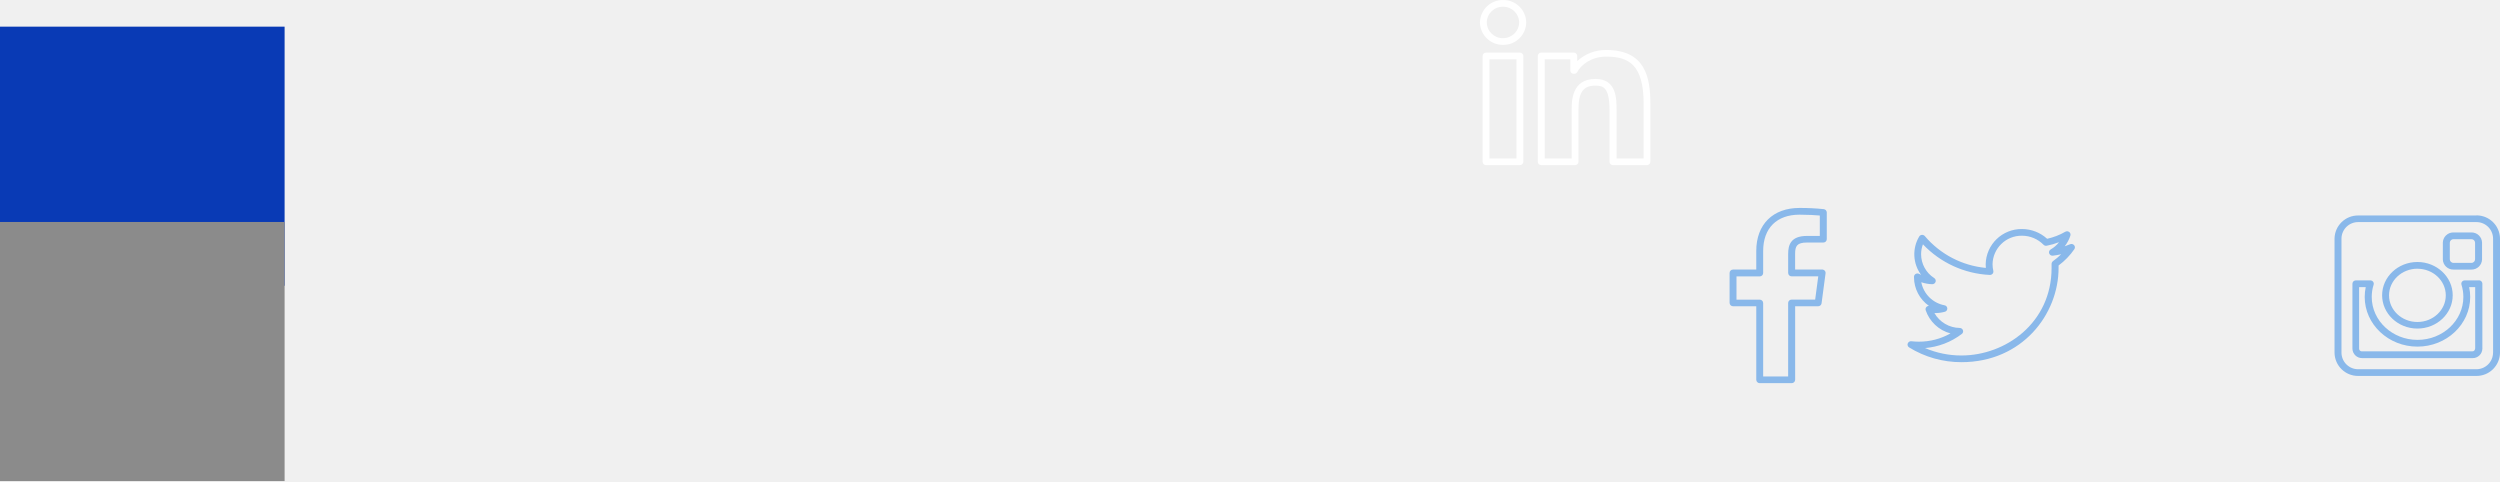
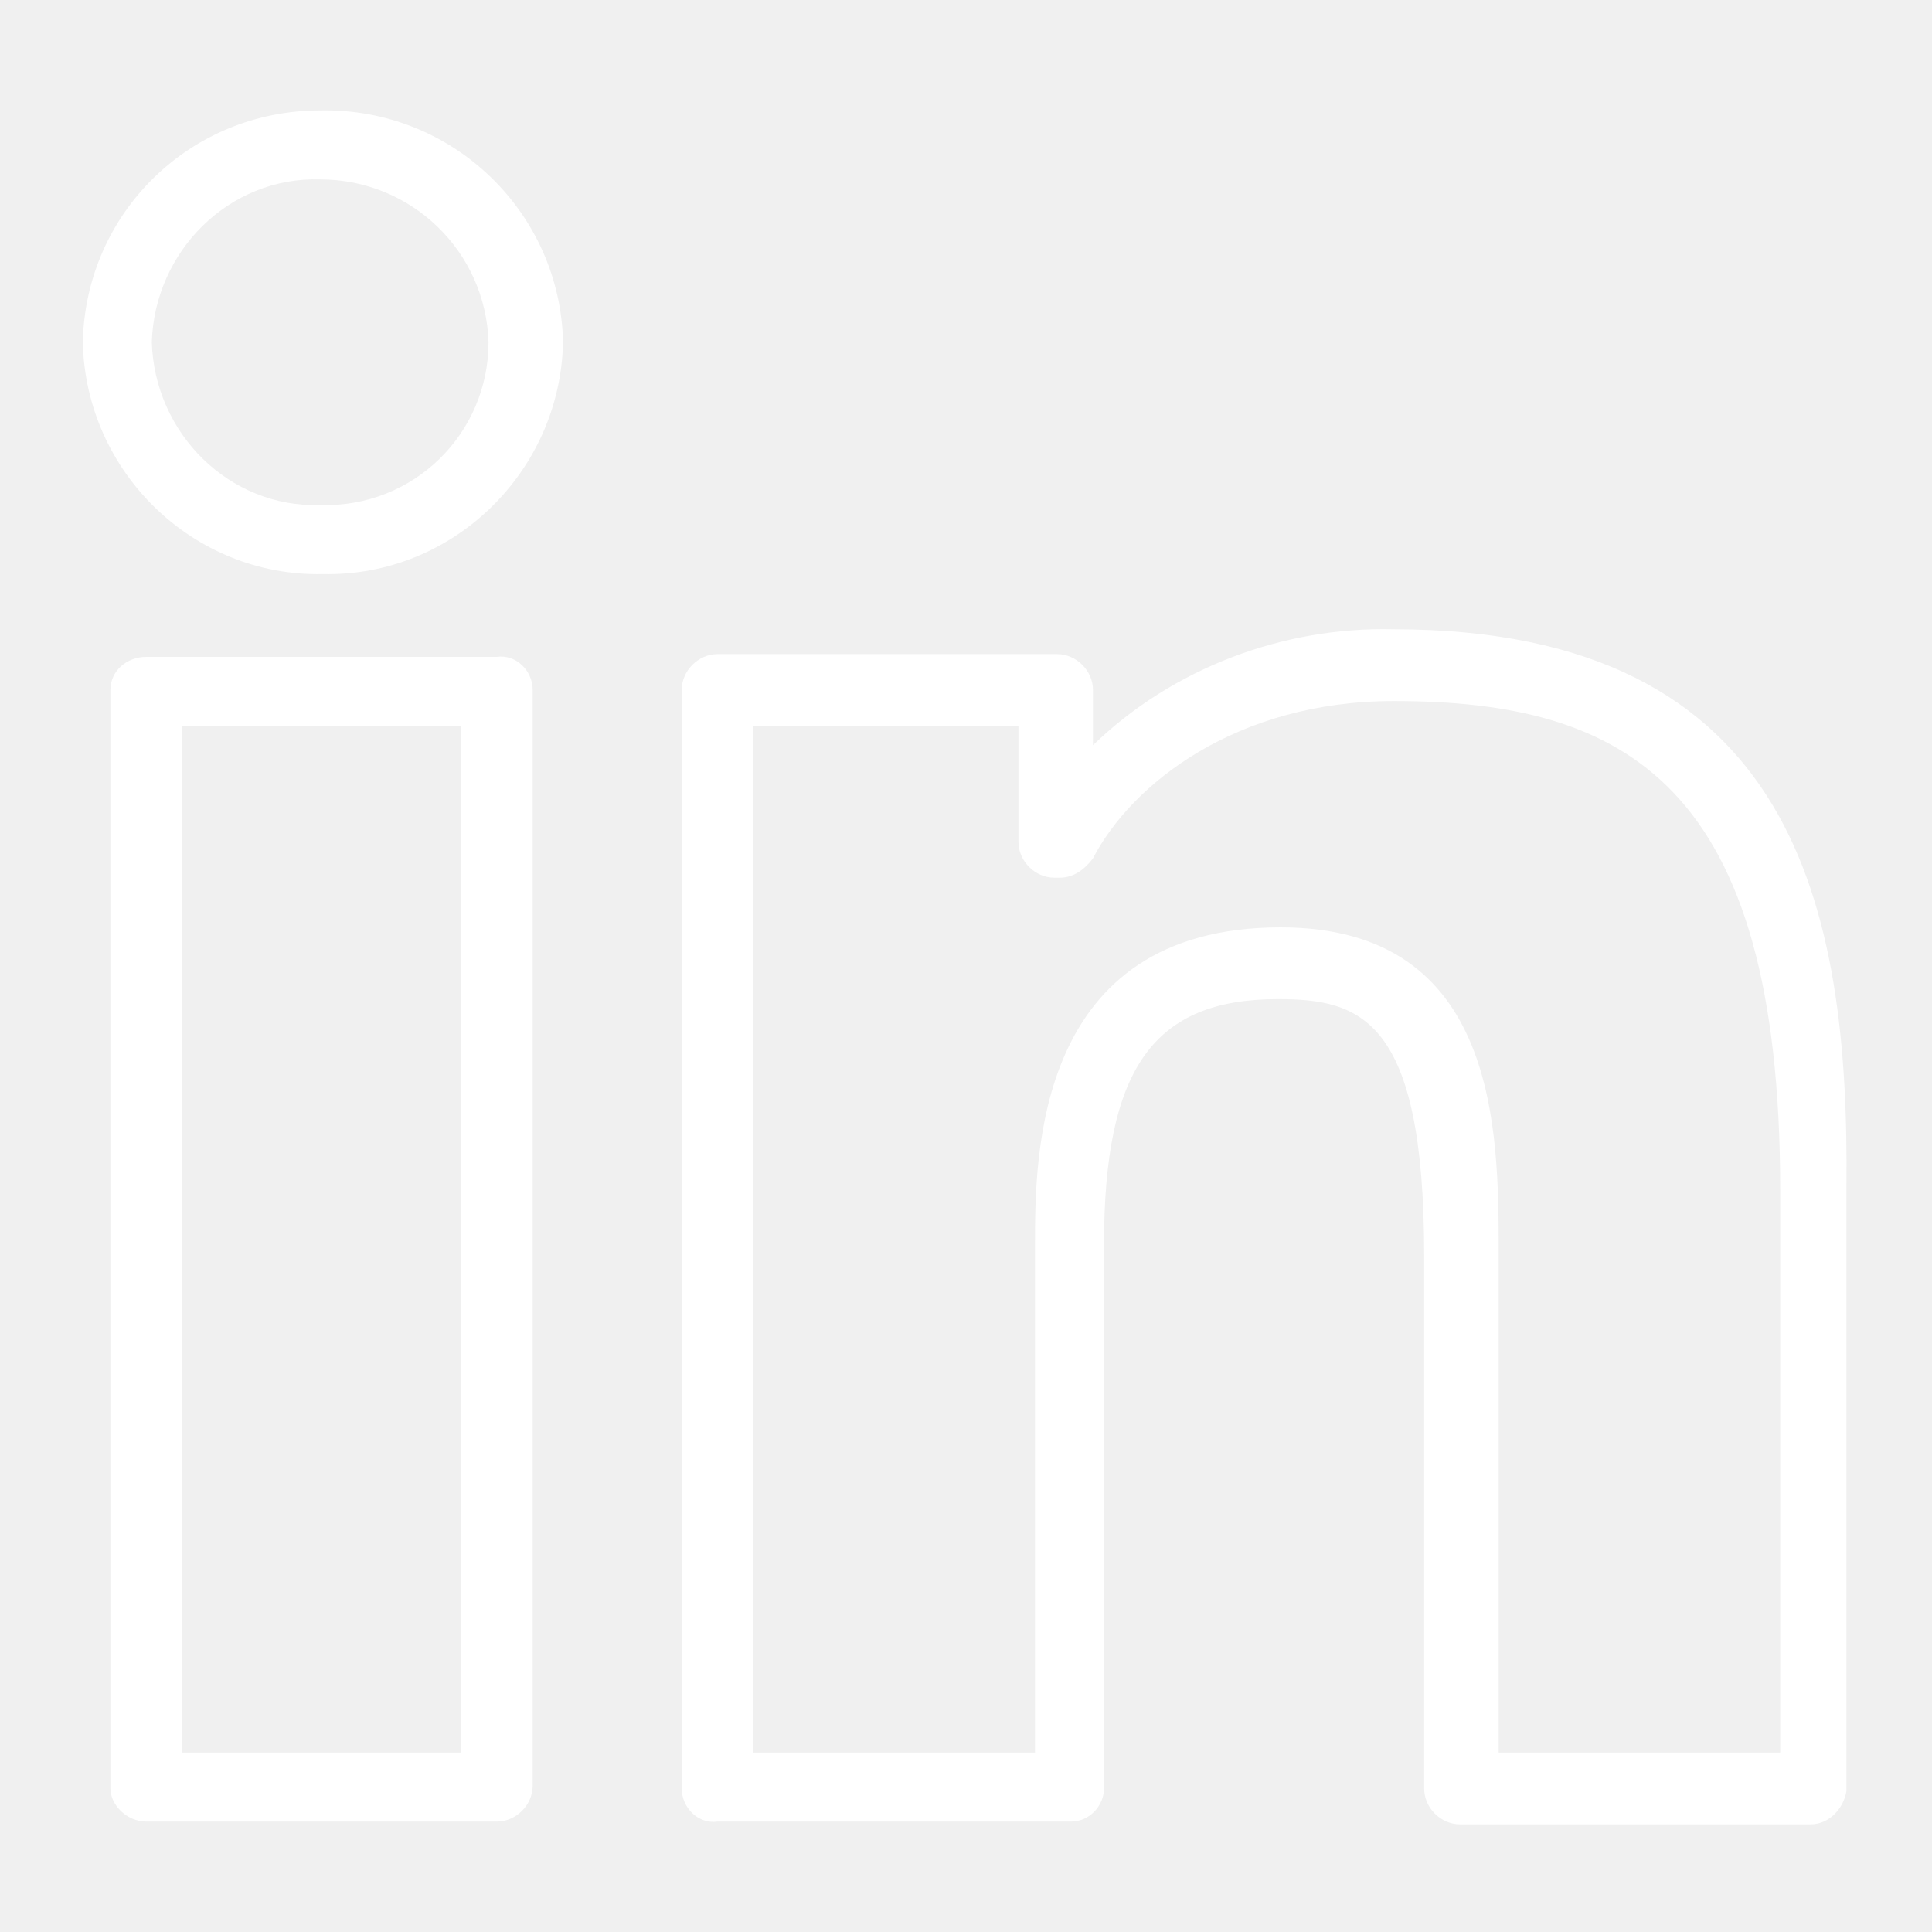
- <svg xmlns="http://www.w3.org/2000/svg" id="Layer_1" data-name="Layer 1" viewBox="0 0 938.85 180.66">
-   <defs>
-     <style>.cls-1{fill:#89b8ea;}.cls-2{fill:#fff;}.cls-3{fill:#093ab5;}.cls-4{fill:#8b8b8b;}</style>
-   </defs>
-   <path class="cls-1" d="M373.6,110.23h6.73a3.93,3.93,0,0,0,4-3.86v-6.22a3.93,3.93,0,0,0-4-3.87H373.6a3.93,3.93,0,0,0-4,3.87v6.22A3.93,3.93,0,0,0,373.6,110.23Zm-1.38-10.08a1.36,1.36,0,0,1,1.38-1.34h6.73a1.36,1.36,0,0,1,1.38,1.34v6.22a1.36,1.36,0,0,1-1.38,1.34H373.6a1.36,1.36,0,0,1-1.38-1.34v-6.22Zm-12.17,32.23c7.31,0,13.26-5.61,13.26-12.5s-5.95-12.5-13.26-12.5S346.8,113,346.8,119.88,352.75,132.38,360.06,132.38Zm0-22.47c5.88,0,10.66,4.47,10.66,10s-4.78,10-10.66,10-10.65-4.47-10.65-10S354.18,109.9,360.06,109.9Zm22.07-20H337.88a8.82,8.82,0,0,0-8.95,8.67v42.92a8.82,8.82,0,0,0,8.95,8.67h44.25a8.82,8.82,0,0,0,8.94-8.67V98.54A8.82,8.82,0,0,0,382.13,89.87Zm6.34,51.59a6.25,6.25,0,0,1-6.34,6.15H337.88a6.25,6.25,0,0,1-6.34-6.15V98.54a6.26,6.26,0,0,1,6.34-6.15h44.25a6.25,6.25,0,0,1,6.34,6.15v42.92ZM383,114.28H377.8a1.32,1.32,0,0,0-1,.51,1.23,1.23,0,0,0-.2,1.12,15.21,15.21,0,0,1,.71,4.59c0,8.89-7.72,16.13-17.21,16.13s-17.2-7.23-17.2-16.13a15.26,15.26,0,0,1,.71-4.59,1.23,1.23,0,0,0-.2-1.12,1.32,1.32,0,0,0-1-.51h-5.46a1.28,1.28,0,0,0-1.3,1.26v24.39a3.62,3.62,0,0,0,3.67,3.55h41.46a3.62,3.62,0,0,0,3.67-3.55V115.55A1.28,1.28,0,0,0,383,114.28Zm-1.3,25.66a1,1,0,0,1-1.06,1H339.22a1,1,0,0,1-1.06-1V116.81h2.49a17.65,17.65,0,0,0-.39,3.7c0,10.28,8.89,18.65,19.81,18.65s19.81-8.37,19.81-18.65a17.68,17.68,0,0,0-.39-3.7h2.26v23.13Z" transform="translate(547.78 -8.99)" />
-   <path class="cls-2" d="M23,28.75H10.27A1.28,1.28,0,0,0,9,30V69.75A1.28,1.28,0,0,0,10.27,71H23a1.28,1.28,0,0,0,1.3-1.26V30A1.28,1.28,0,0,0,23,28.75Zm-1.3,39.74H11.57V31.27H21.72V68.48ZM16.65,9A8.57,8.57,0,0,0,8,17.41a8.57,8.57,0,0,0,8.69,8.43,8.57,8.57,0,0,0,8.69-8.43A8.57,8.57,0,0,0,16.65,9Zm0,14.32a6,6,0,0,1-6.09-5.9,6,6,0,0,1,6.09-5.9,6,6,0,0,1,6.08,5.9A6,6,0,0,1,16.65,23.31Zm38.81,4.45a15.59,15.59,0,0,0-10.93,4.17V30a1.28,1.28,0,0,0-1.3-1.26H31A1.28,1.28,0,0,0,29.72,30V69.75A1.28,1.28,0,0,0,31,71H43.75A1.28,1.28,0,0,0,45,69.75V50.09c0-6.43,1.78-8.94,6.34-8.94,3,0,5.32.68,5.32,9.28V69.75A1.28,1.28,0,0,0,58,71H70.74A1.28,1.28,0,0,0,72,69.75V47.95C72,38,70.07,27.76,55.46,27.76Zm14,40.73H59.31V50.43c0-4.41,0-11.8-7.92-11.8-8.94,0-8.94,8.33-8.94,11.46v18.4H32.32V31.27h9.61v4.17a1.28,1.28,0,0,0,1.3,1.26h0.17A1.31,1.31,0,0,0,44.56,36c1.44-2.65,5.16-5.74,10.91-5.74,8.39,0,14,3,14,17.67V68.48Z" transform="translate(547.78 -8.99)" />
-   <path class="cls-1" d="M231.13,101.06a1.33,1.33,0,0,0-1.53-.34q-1,.43-2,0.77a13,13,0,0,0,2.13-4,1.24,1.24,0,0,0-.43-1.37,1.33,1.33,0,0,0-1.48-.1A23.78,23.78,0,0,1,221,98.66,14,14,0,0,0,211.59,95a13.48,13.48,0,0,0-13.67,13.25,13.09,13.09,0,0,0,.07,1.35,34.23,34.23,0,0,1-22.92-11.95,1.33,1.33,0,0,0-1.11-.46,1.31,1.31,0,0,0-1,.62,13,13,0,0,0,.71,14.4c-0.25-.11-0.49-0.23-0.73-0.36a1.34,1.34,0,0,0-1.29,0A1.26,1.26,0,0,0,171,113v0.15a13.17,13.17,0,0,0,5.6,10.7,1.32,1.32,0,0,0-.94.42,1.23,1.23,0,0,0-.27,1.22,13.48,13.48,0,0,0,9.31,8.71,23.92,23.92,0,0,1-11.88,3.1,25.06,25.06,0,0,1-2.79-.16,1.31,1.31,0,0,0-1.38.83,1.24,1.24,0,0,0,.52,1.49A37.2,37.2,0,0,0,188.82,145c22.83,0,36.48-18,36.48-35.38,0-.31,0-0.62,0-0.93a25.92,25.92,0,0,0,5.92-6.12A1.23,1.23,0,0,0,231.13,101.06Zm-7.92,6a1.25,1.25,0,0,0-.54,1.07c0,0.5,0,1,0,1.51,0,20.56-17.22,32.85-33.87,32.85a34.66,34.66,0,0,1-13.65-2.79,26.36,26.36,0,0,0,13.81-5.3,1.24,1.24,0,0,0,.43-1.39,1.3,1.3,0,0,0-1.21-.86,11.12,11.12,0,0,1-9.51-5.59,13.9,13.9,0,0,0,3.86-.47,1.25,1.25,0,0,0-.09-2.46,10.92,10.92,0,0,1-8.7-8.65,14,14,0,0,0,4.09.74,1.3,1.3,0,0,0,1.28-.88,1.24,1.24,0,0,0-.52-1.43,10.64,10.64,0,0,1-4.92-8.93,10.47,10.47,0,0,1,.69-3.74,37,37,0,0,0,25.1,11.5,1.33,1.33,0,0,0,1.06-.45,1.24,1.24,0,0,0,.27-1.1,10.56,10.56,0,0,1-.29-2.45,10.91,10.91,0,0,1,11.06-10.73,11.28,11.28,0,0,1,8.08,3.39,1.33,1.33,0,0,0,1.2.37,26.56,26.56,0,0,0,4.64-1.33,11.06,11.06,0,0,1-3.15,2.73,1.24,1.24,0,0,0-.56,1.49,1.31,1.31,0,0,0,1.39.85,27,27,0,0,0,3.11-.54A23.43,23.43,0,0,1,223.2,107.05Z" transform="translate(547.78 -8.99)" />
-   <path class="cls-1" d="M137.12,87.53a86.15,86.15,0,0,0-9.12-.45c-10,0-16.23,6.19-16.23,16.14v7h-8.72a1.28,1.28,0,0,0-1.3,1.26v11.26a1.28,1.28,0,0,0,1.3,1.26h8.72v27.62a1.28,1.28,0,0,0,1.3,1.26h12a1.28,1.28,0,0,0,1.3-1.26V124H135a1.29,1.29,0,0,0,1.29-1.1l1.5-11.26a1.24,1.24,0,0,0-.31-1,1.32,1.32,0,0,0-1-.43H126.36v-5.92c0-2.86.67-4.22,4.45-4.22h6.14a1.28,1.28,0,0,0,1.3-1.26V88.79A1.28,1.28,0,0,0,137.12,87.53Zm-1.47,10.06h-4.84c-6.26,0-7.06,3.6-7.06,6.74v7.18a1.28,1.28,0,0,0,1.3,1.26h10l-1.16,8.73h-8.85a1.28,1.28,0,0,0-1.3,1.26v27.62h-9.38V122.78a1.28,1.28,0,0,0-1.3-1.26h-8.72v-8.73h8.72a1.28,1.28,0,0,0,1.3-1.26v-8.3c0-8.53,5.09-13.62,13.62-13.62,3.16,0,6,.17,7.65.32v7.67Z" transform="translate(547.78 -8.99)" />
-   <rect class="cls-3" y="10.01" width="106.88" height="97.3" />
-   <rect class="cls-4" y="83.36" width="106.88" height="97.3" />
+ <svg xmlns="http://www.w3.org/2000/svg" version="1.1" id="Layer_1" x="0px" y="0px" viewBox="0 0 70 70" style="enable-background:new 0 0 70 70;" xml:space="preserve">
+   <style type="text/css">
+ 	.st0{fill:#FFFFFF;}
+ </style>
+   <path class="st0" d="M18,23.8H5.3C4.6,23.8,4,24.3,4,25v39.8C4,65.4,4.6,66,5.3,66H18c0.7,0,1.3-0.6,1.3-1.3c0,0,0,0,0,0V25  C19.3,24.3,18.7,23.7,18,23.8z M16.7,63.5H6.6V26.3h10.1L16.7,63.5L16.7,63.5z M11.6,4C6.9,4,3.1,7.7,3,12.4c0.1,4.7,4,8.5,8.7,8.4  c4.7,0.1,8.6-3.7,8.7-8.4C20.3,7.7,16.4,3.9,11.6,4C11.7,4,11.7,4,11.6,4z M11.6,18.3c-3.3,0.1-6-2.6-6.1-5.9c0.1-3.3,2.8-6,6.1-5.9  c3.3,0,6,2.6,6.1,5.9C17.7,15.7,15,18.4,11.6,18.3L11.6,18.3z M50.5,22.8c-4-0.1-8,1.4-10.9,4.2V25c0-0.7-0.6-1.3-1.3-1.3  c0,0,0,0,0,0H26c-0.7,0-1.3,0.6-1.3,1.3v39.8c0,0.7,0.6,1.3,1.3,1.2h12.8c0.7,0,1.2-0.6,1.2-1.2V45.1c0-6.4,1.8-8.9,6.3-8.9  c3,0,5.3,0.7,5.3,9.3v19.3c0,0.7,0.6,1.3,1.3,1.3c0,0,0,0,0,0h12.7c0.7,0,1.2-0.6,1.3-1.2V43C67,33,65.1,22.8,50.5,22.8L50.5,22.8z   M64.5,63.5H54.3V45.4c0-4.4,0-11.8-7.9-11.8c-8.9,0-8.9,8.3-8.9,11.5v18.4H27.3V26.3h9.6v4.2c0,0.7,0.6,1.3,1.3,1.3c0,0,0,0,0,0  h0.2c0.5,0,0.9-0.3,1.2-0.7c1.4-2.7,5.2-5.7,10.9-5.7c8.4,0,14,3,14,17.7L64.5,63.5L64.5,63.5z" />
</svg>
